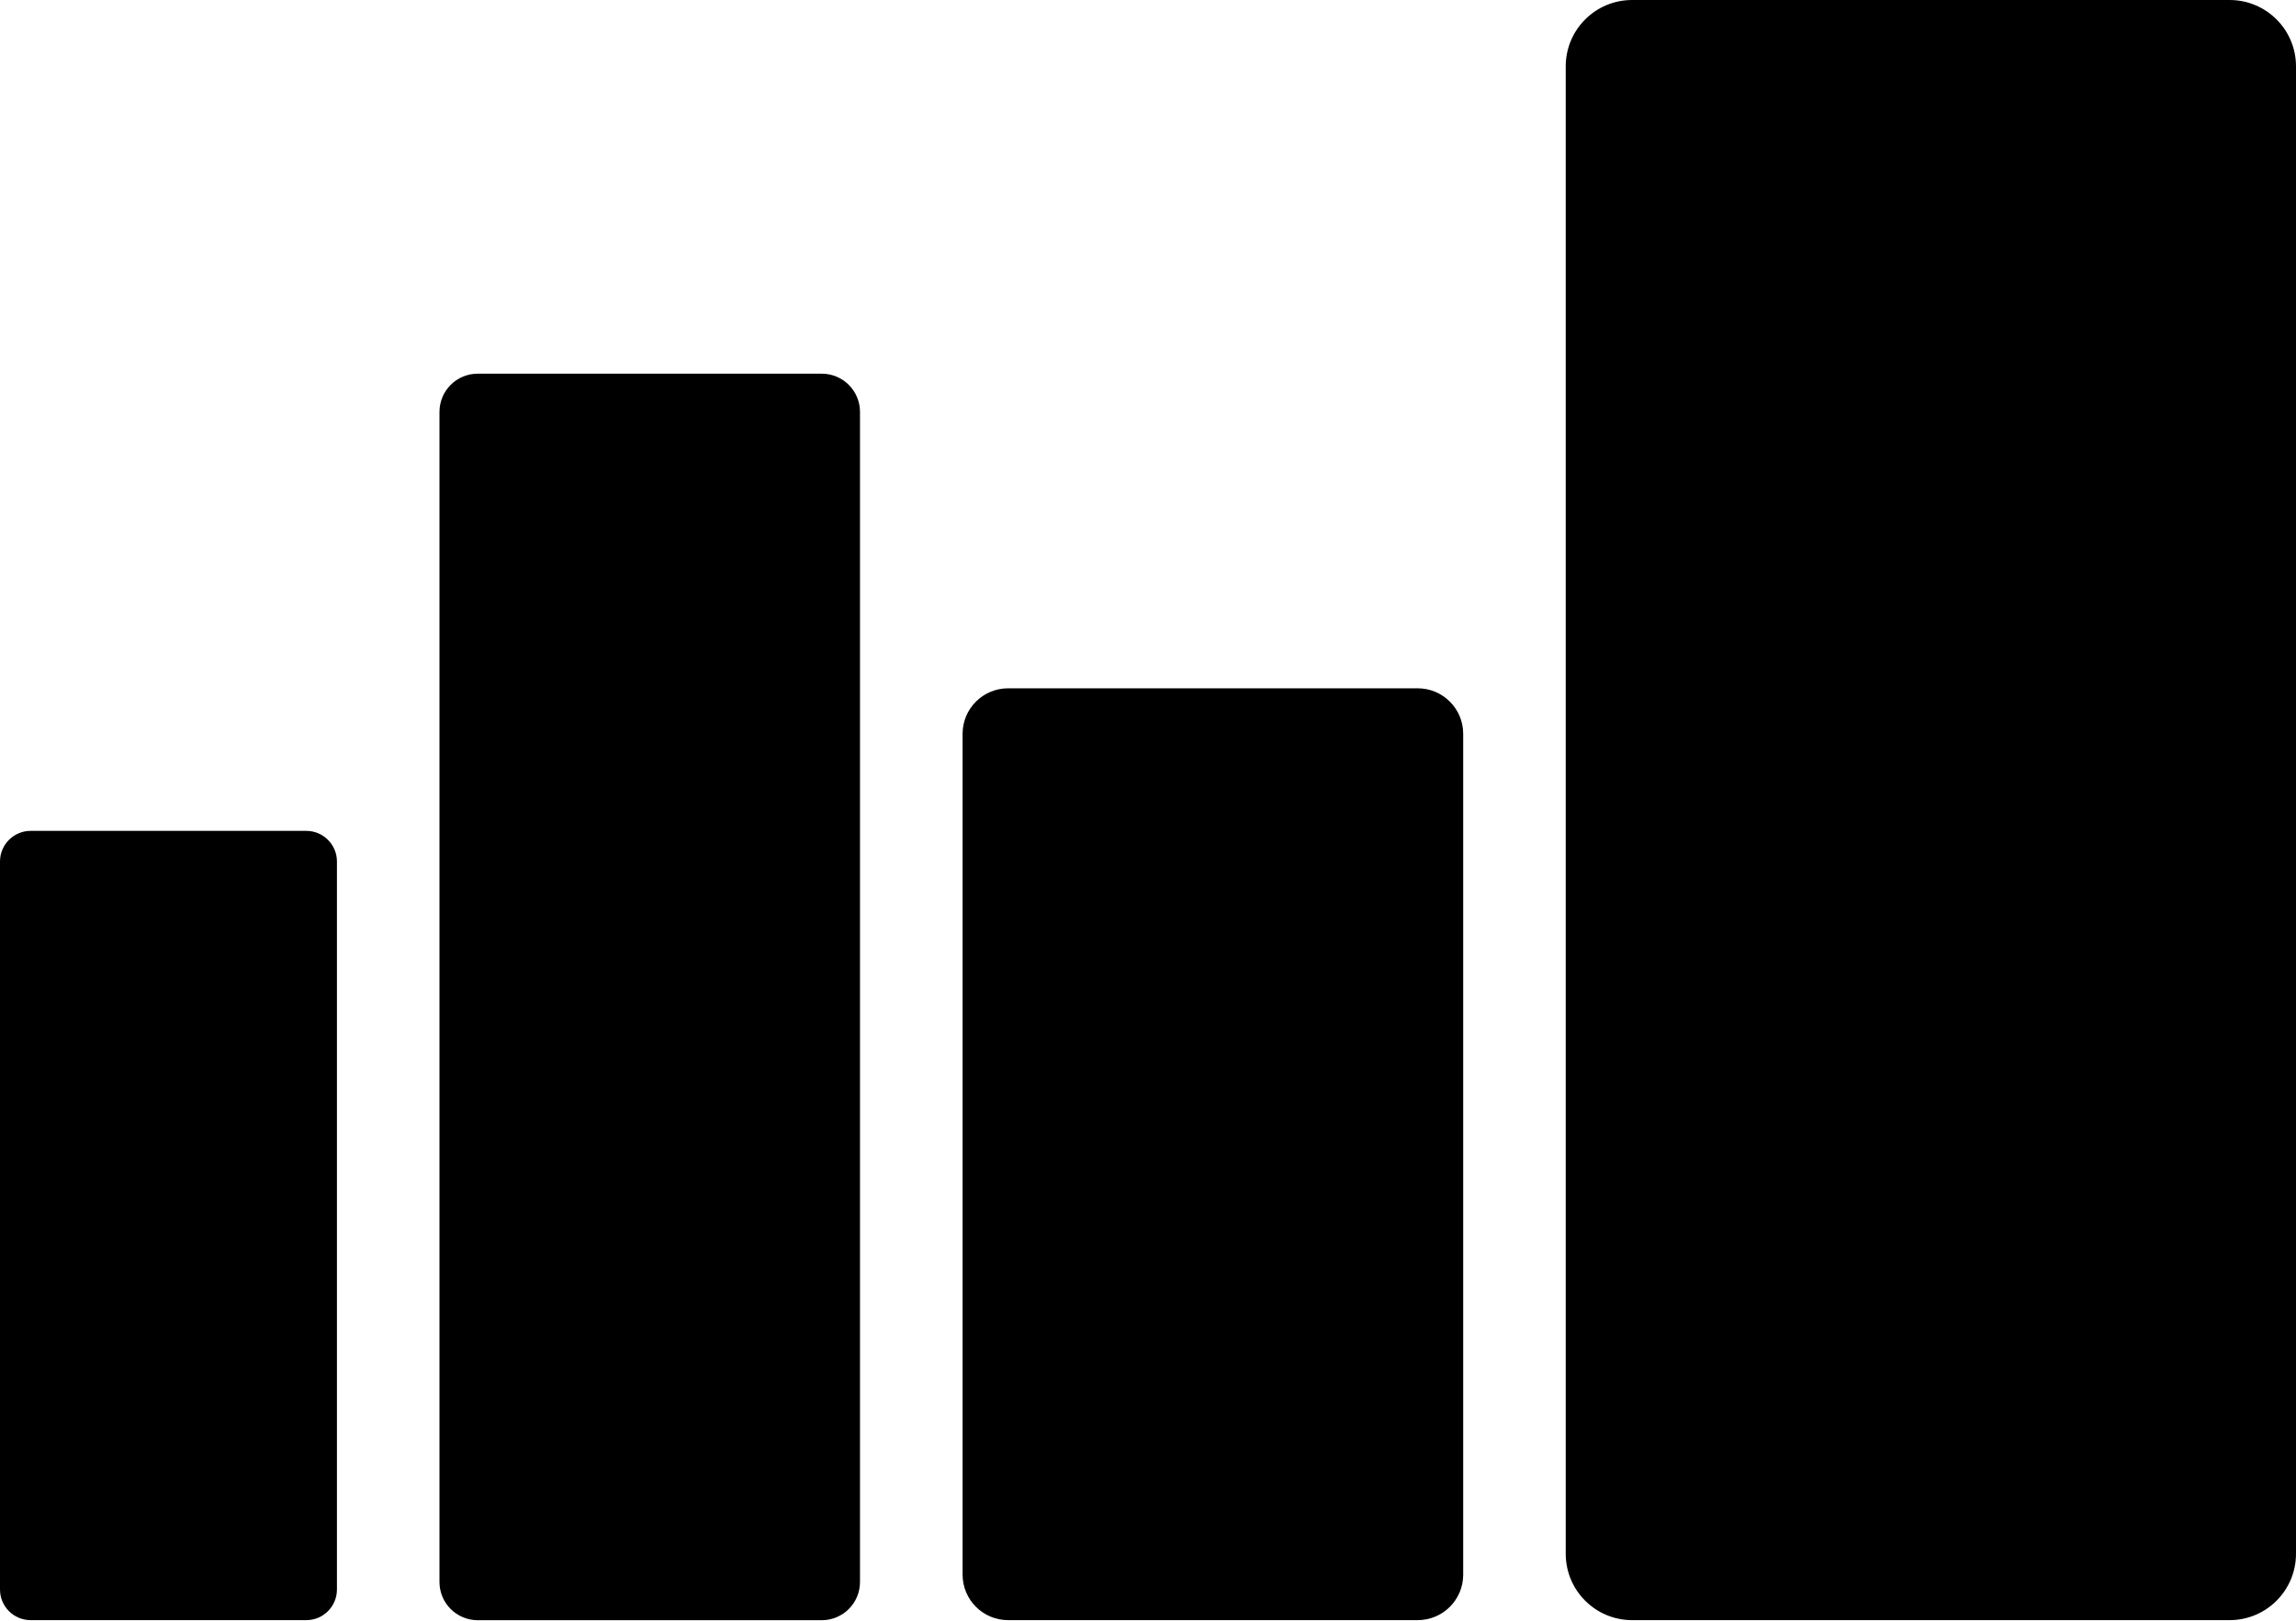
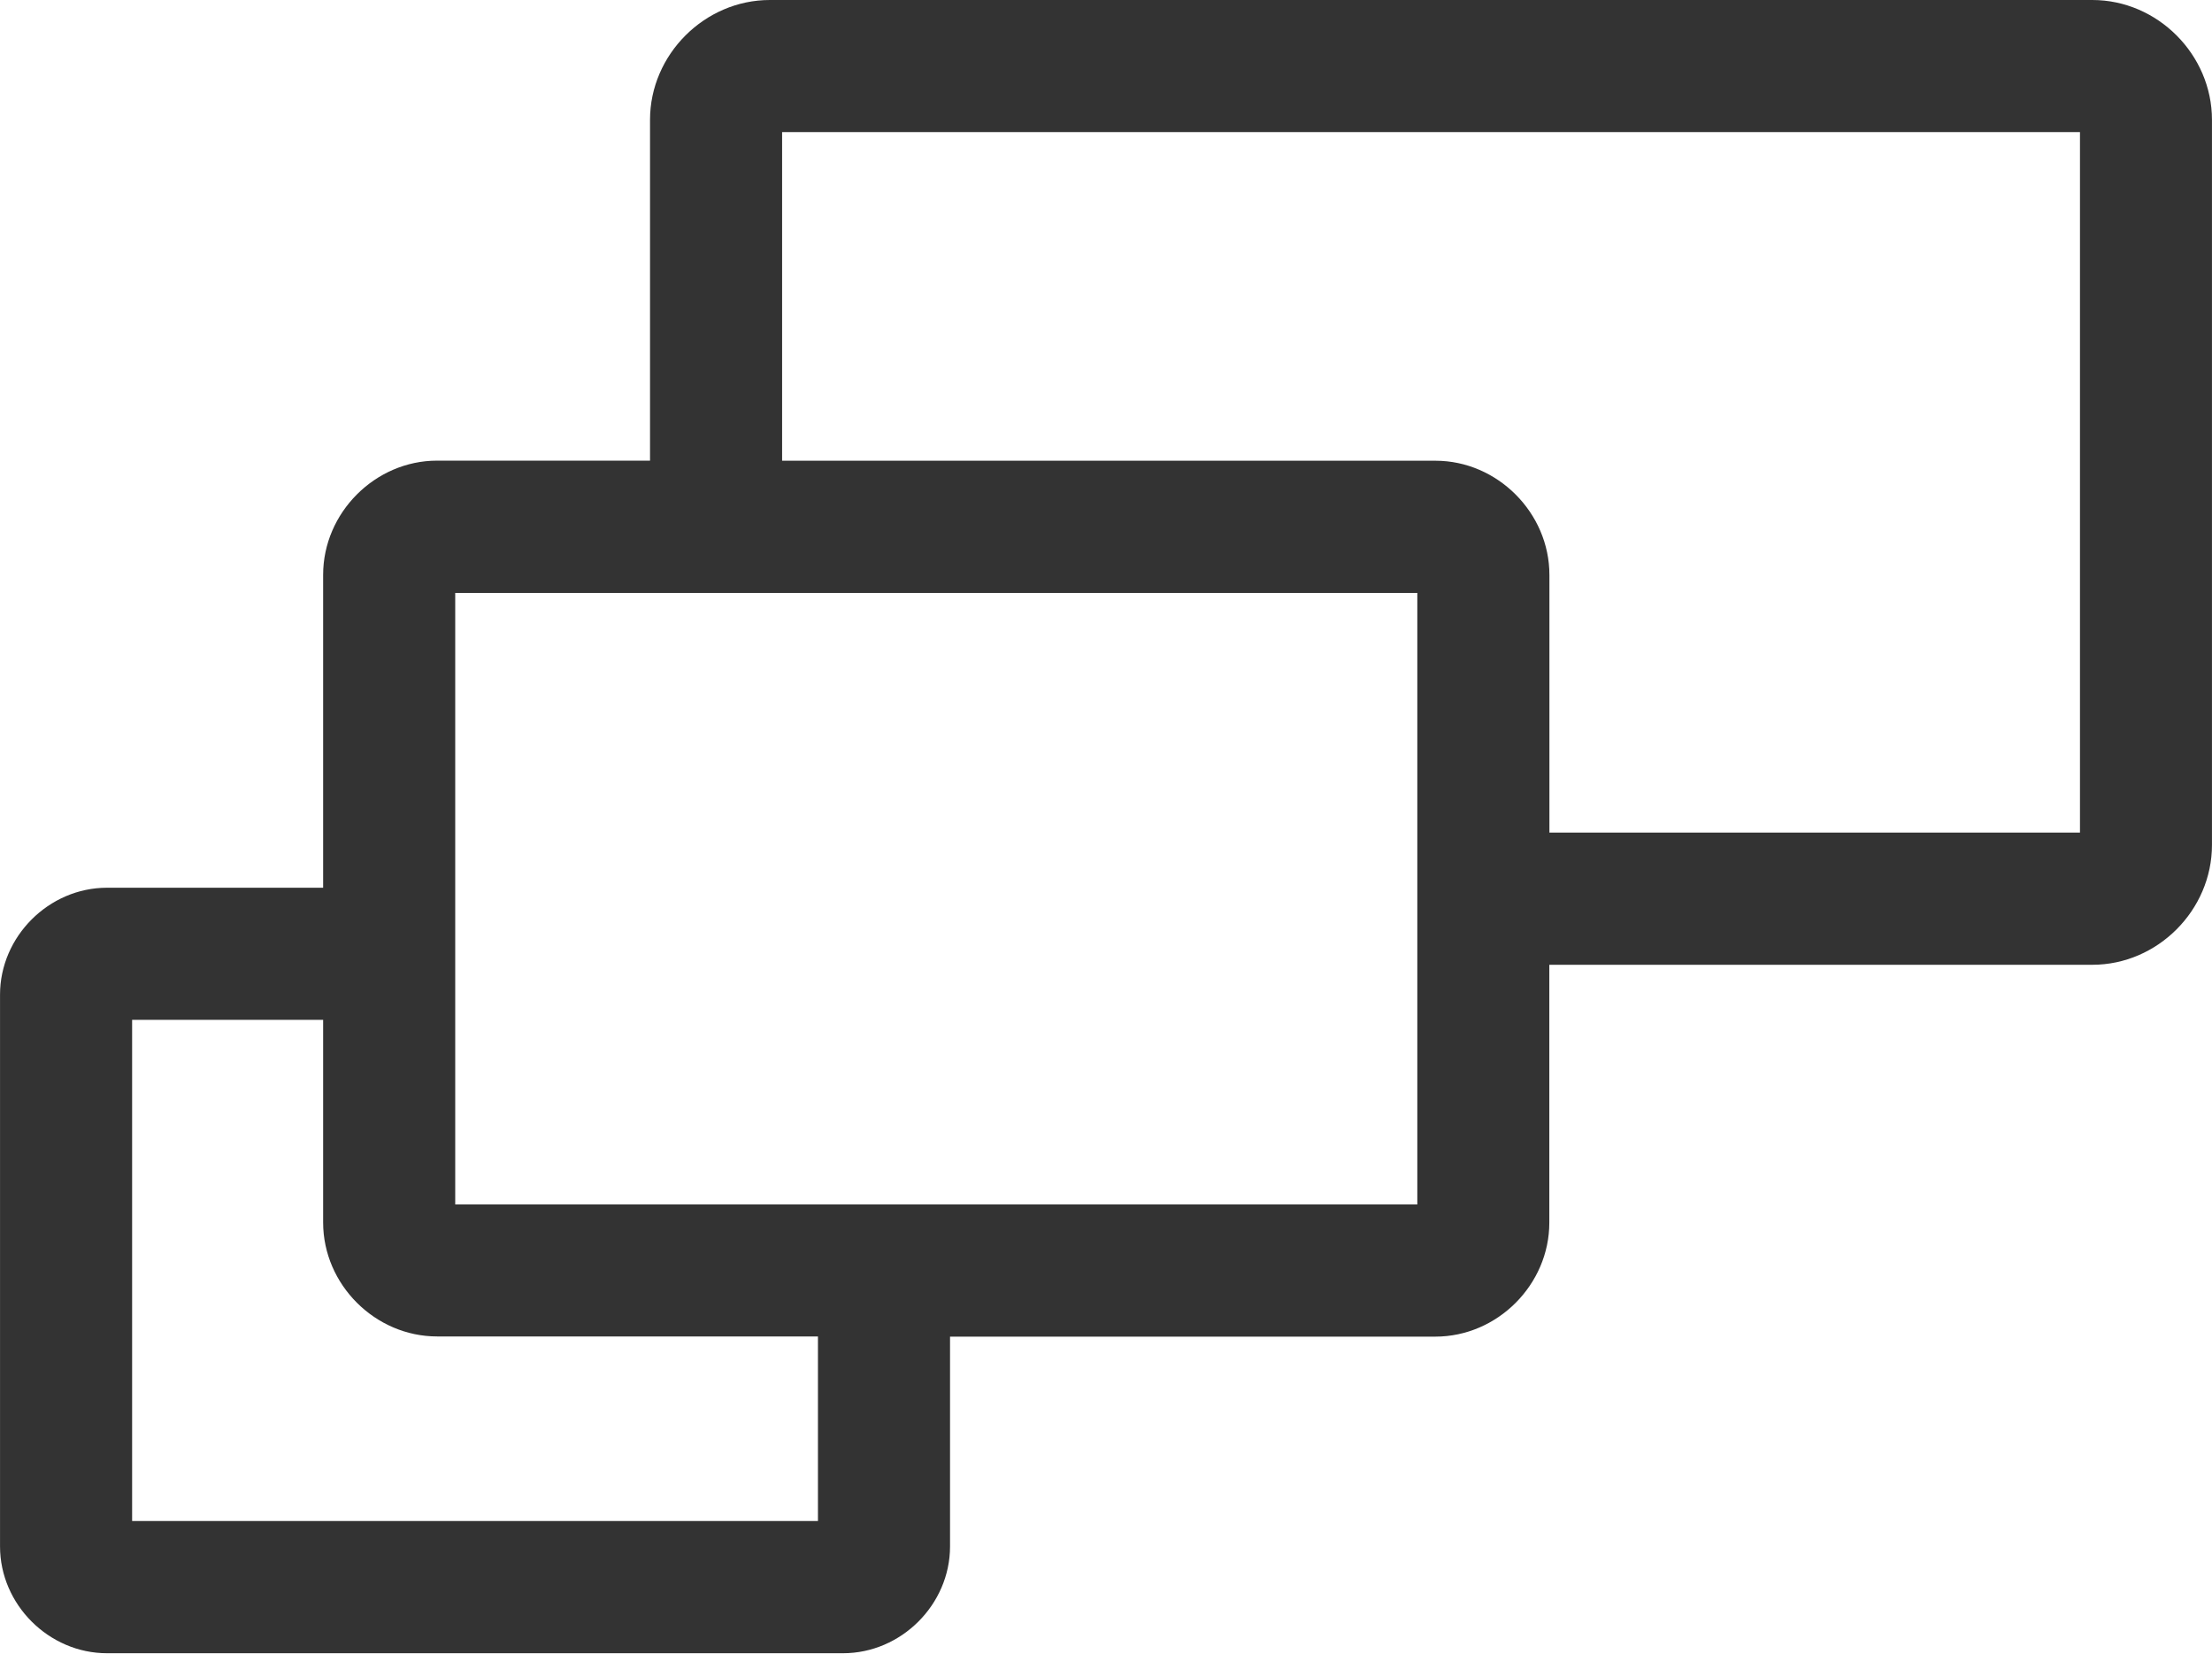
- <svg xmlns="http://www.w3.org/2000/svg" viewBox="0 0 32 22.58" fill="currentColor" version="1.1" id="svg4" width="32" height="22.58">
-   <defs id="defs4" />
-   <rect x="0" y="11.58" width="4.696" height="11" rx="0.427" id="rect1" />
-   <rect x="21.822" y="-8.4150294e-08" width="10.178" height="22.58" rx="0.925" id="rect2" />
-   <rect x="13.416" y="9.593" width="6.977" height="12.987" rx="0.634" id="rect3" />
-   <rect x="6.125" y="5.208" width="5.861" height="17.373" rx="0.533" id="rect4" />
+ <svg xmlns="http://www.w3.org/2000/svg" viewBox="-1 -1 23.947 17.895" version="1.1" id="svg5" width="27.866" height="20.823">
+   <defs id="defs5" />
+   <path style="baseline-shift:baseline;display:inline;overflow:visible;opacity:1;vector-effect:none;fill:#333333;stroke:none;enable-background:accumulate;stop-color:#000000;stop-opacity:1" d="M 7.334,-1 C 6.628,-1 6.037,-0.409 6.037,0.297 V 3.986 H 3.732 c -0.672,0 -1.234,0.565 -1.234,1.236 V 8.609 H 0.158 C -0.471,8.609 -1,9.137 -1,9.766 v 5.973 c 0,0.629 0.529,1.156 1.158,1.156 H 8.127 c 0.629,0 1.158,-0.527 1.158,-1.156 v -2.271 h 5.254 c 0.672,0 1.234,-0.563 1.234,-1.234 V 9.443 h 5.879 c 0.706,0 1.295,-0.591 1.295,-1.297 V 0.297 C 22.947,-0.409 22.358,-1 21.652,-1 Z M 7.467,0.43 H 21.518 v 7.582 h -5.744 V 5.223 c 0,-0.672 -0.563,-1.236 -1.234,-1.236 H 7.467 Z M 3.928,5.418 H 14.344 V 12.037 H 3.928 Z M 0.43,10.039 h 2.068 v 2.193 c 0,0.672 0.563,1.234 1.234,1.234 h 4.123 v 1.998 H 0.43 Z" id="rect5-6" />
</svg>
